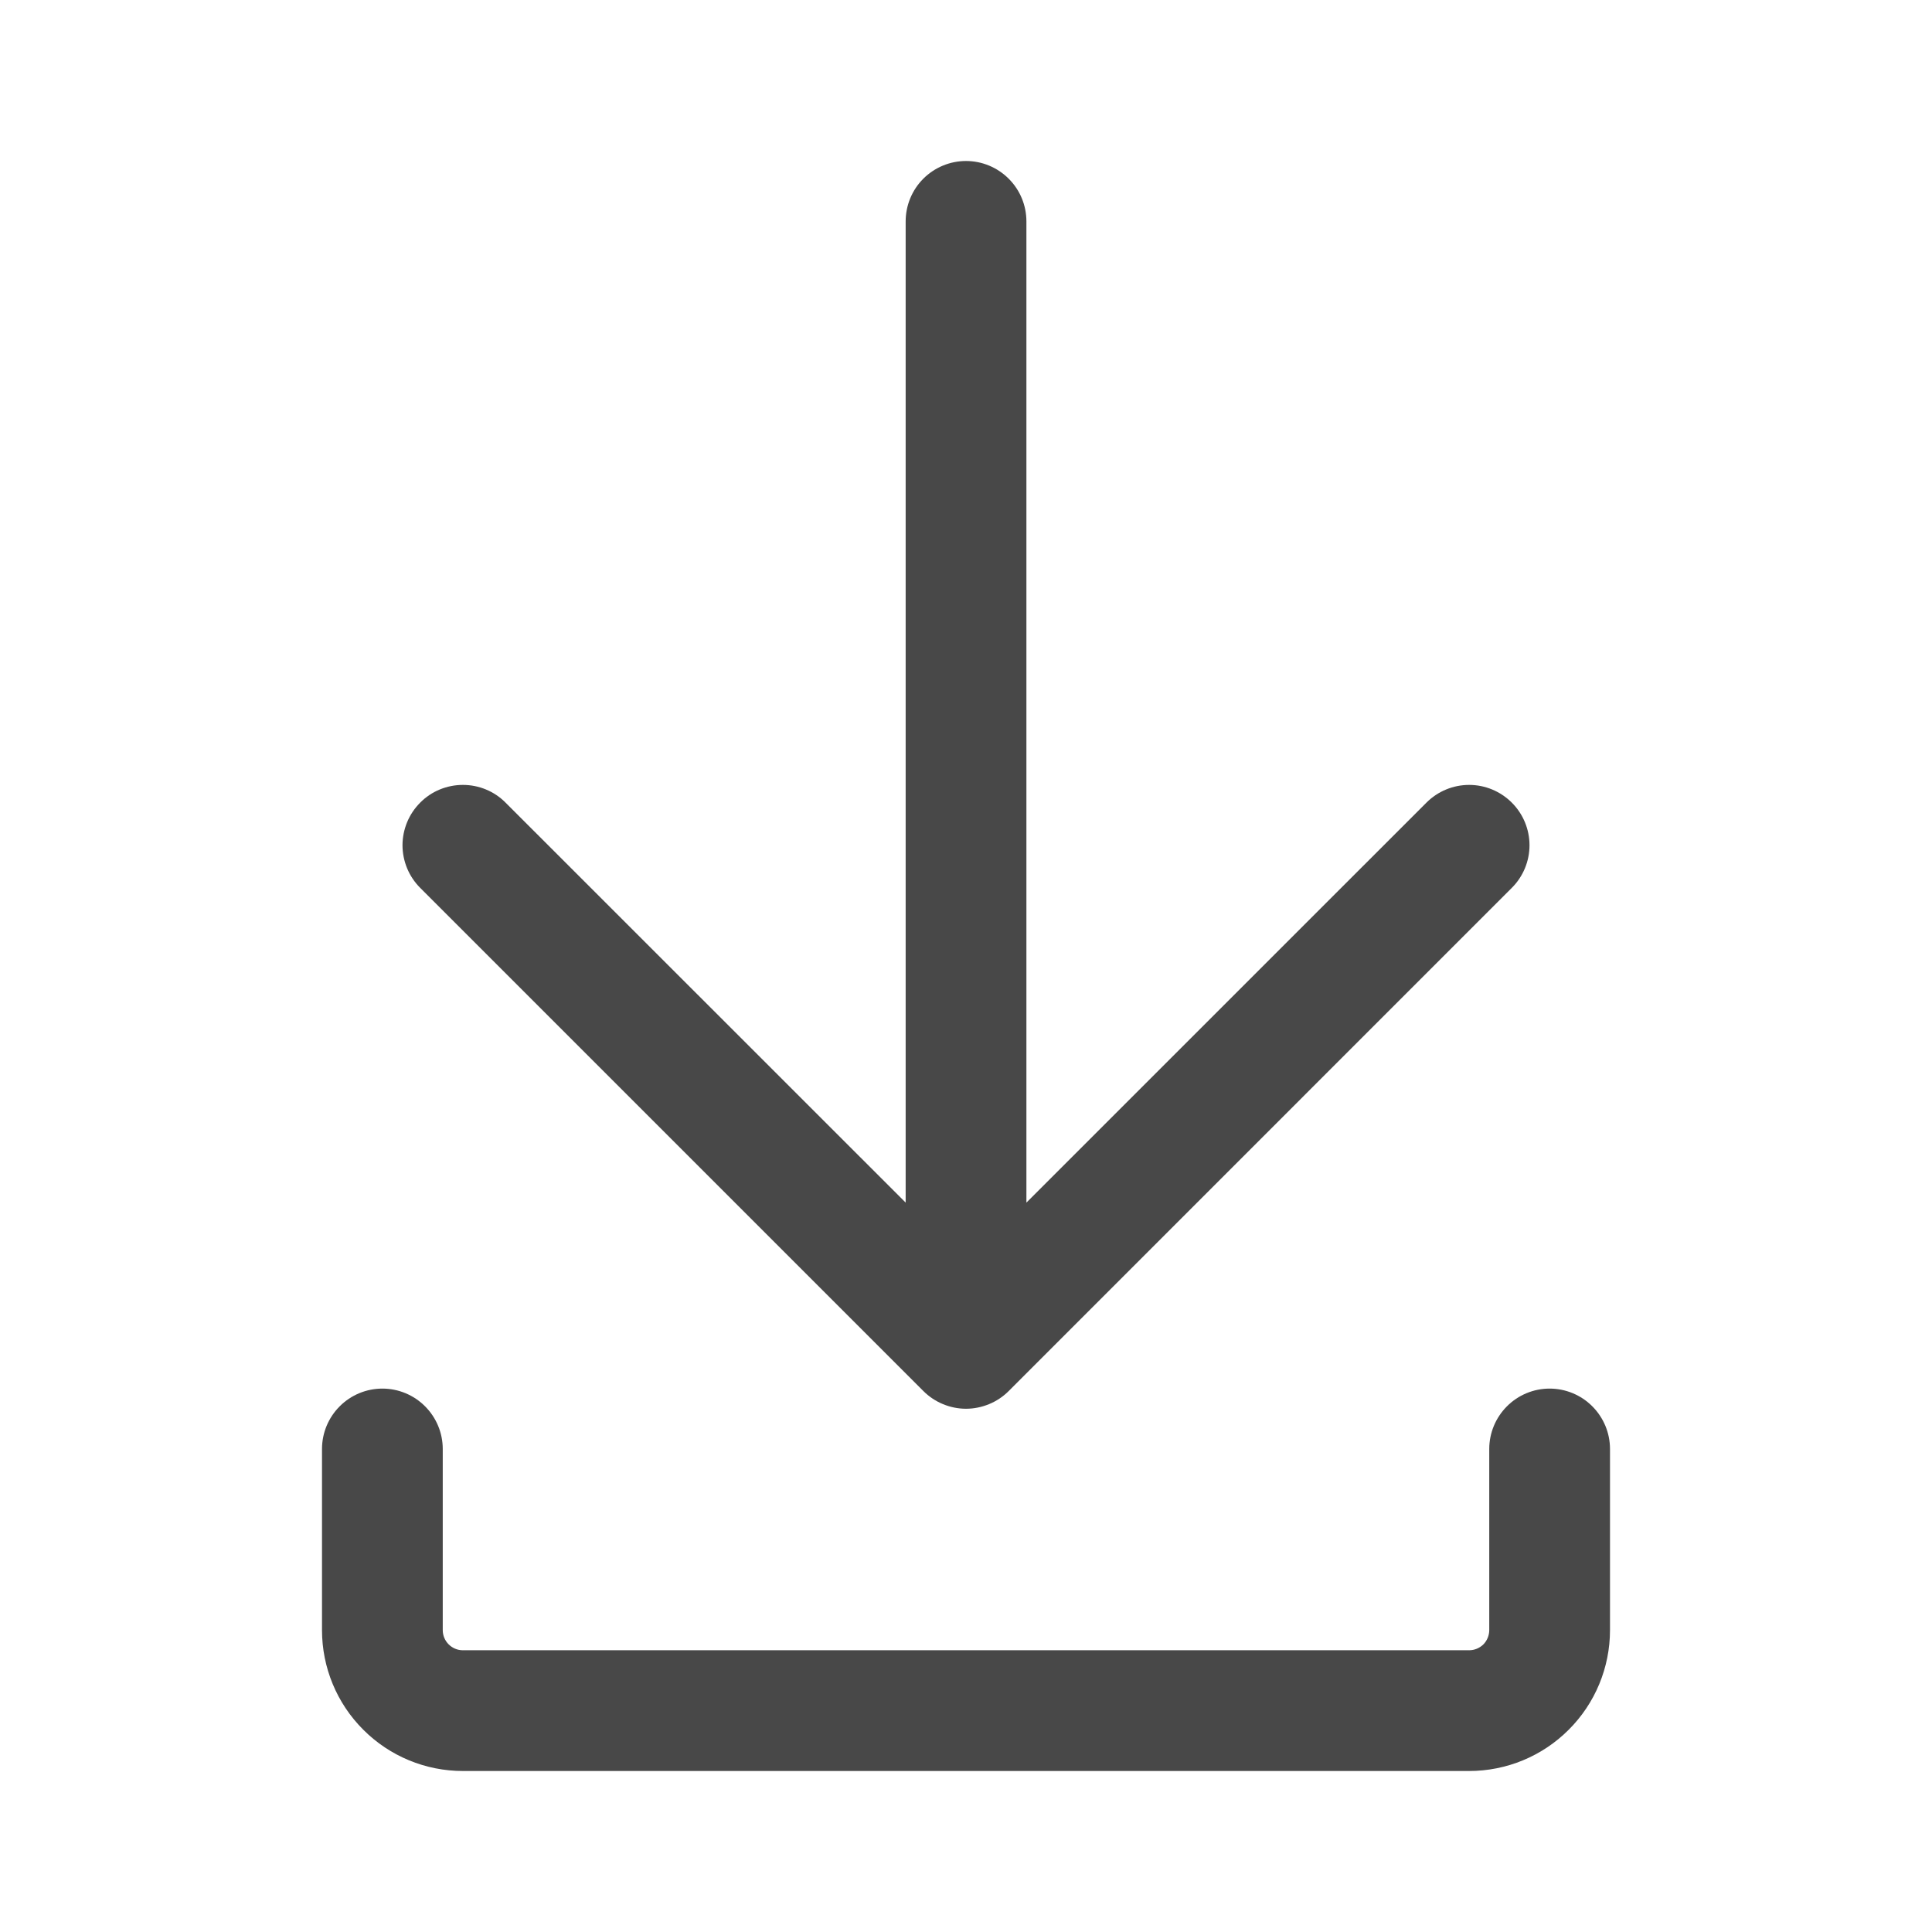
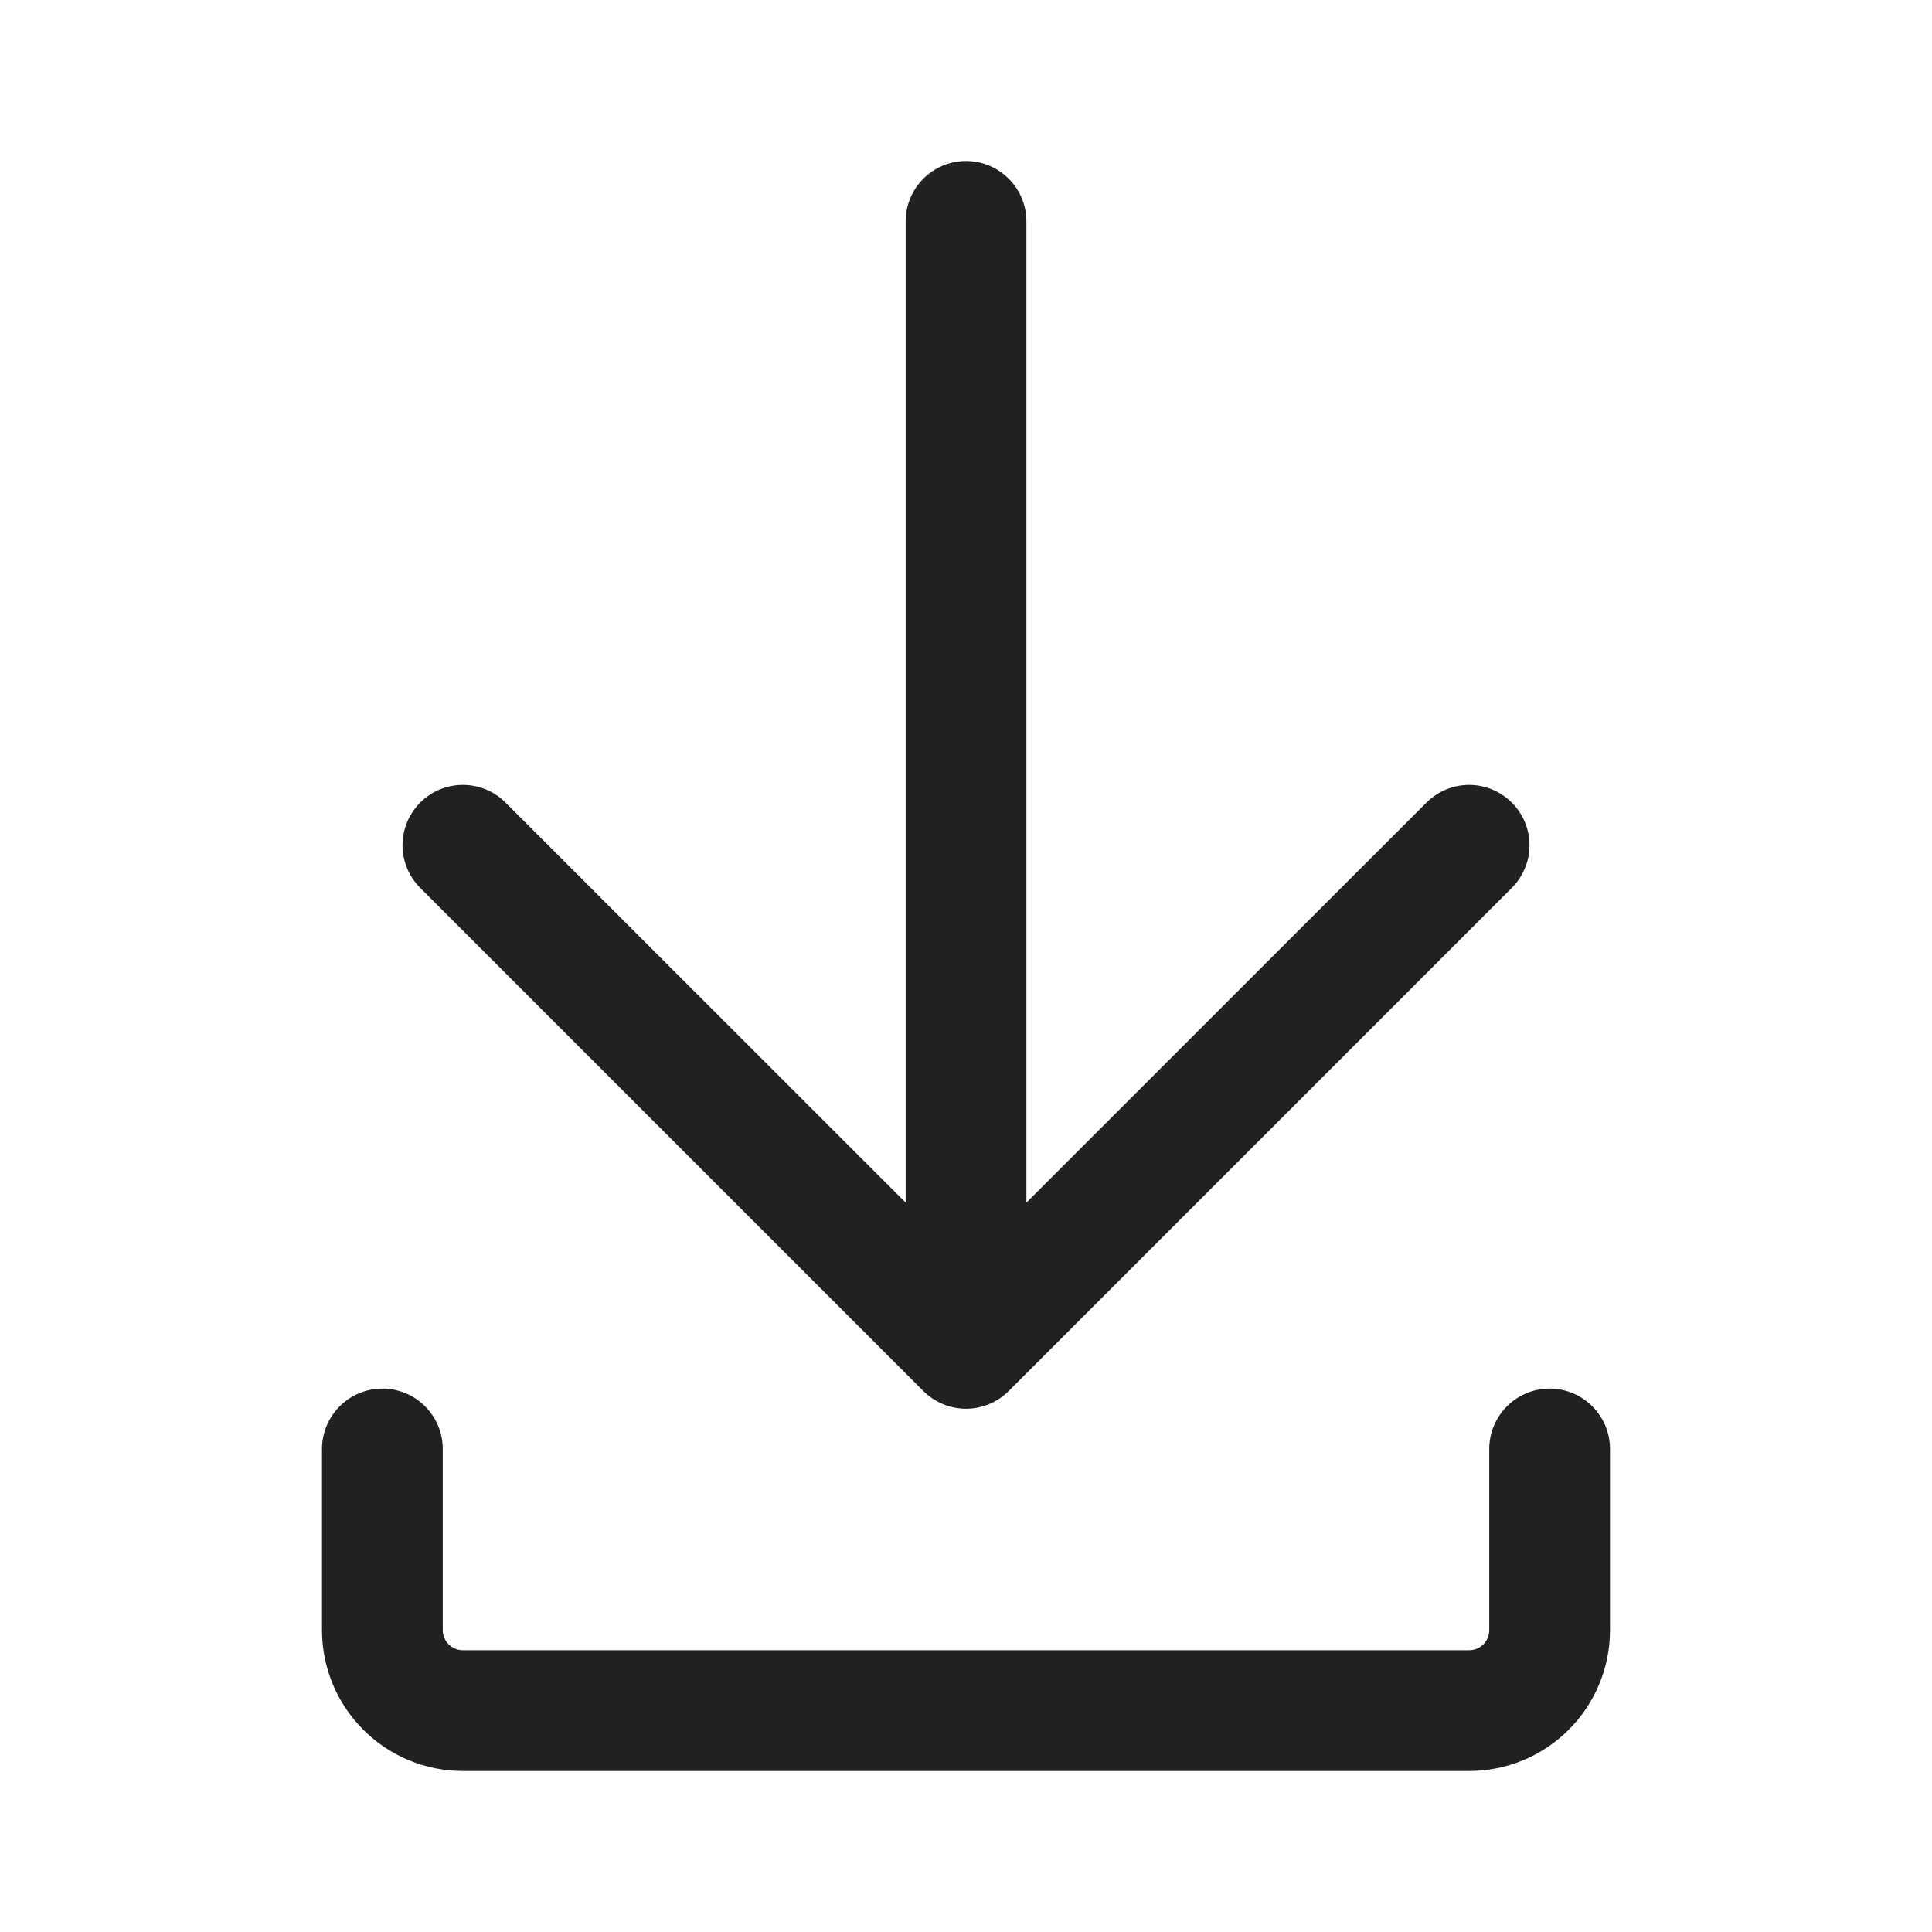
<svg xmlns="http://www.w3.org/2000/svg" width="30" height="30" viewBox="0 0 30 30" fill="none">
-   <path d="M5.938 21.562C6.186 21.562 6.425 21.661 6.6 21.837C6.776 22.013 6.875 22.251 6.875 22.5V25.312C6.875 25.485 7.015 25.625 7.188 25.625H22.812C22.895 25.625 22.975 25.592 23.034 25.534C23.092 25.475 23.125 25.395 23.125 25.312V22.5C23.125 22.251 23.224 22.013 23.4 21.837C23.575 21.661 23.814 21.562 24.062 21.562C24.311 21.562 24.55 21.661 24.725 21.837C24.901 22.013 25 22.251 25 22.5V25.312C25 25.893 24.77 26.449 24.359 26.859C23.949 27.27 23.393 27.5 22.812 27.5H7.188C6.607 27.5 6.051 27.27 5.641 26.859C5.23 26.449 5 25.893 5 25.312V22.5C5 22.251 5.099 22.013 5.275 21.837C5.45 21.661 5.689 21.562 5.938 21.562Z" fill="#484848" />
-   <path d="M6.525 12.463C6.612 12.375 6.715 12.306 6.829 12.259C6.943 12.212 7.065 12.188 7.188 12.188C7.311 12.188 7.433 12.212 7.546 12.259C7.66 12.306 7.763 12.375 7.85 12.463L14.063 18.674V3.438C14.063 3.189 14.162 2.95 14.337 2.775C14.513 2.599 14.752 2.5 15 2.5C15.249 2.5 15.487 2.599 15.663 2.775C15.839 2.95 15.938 3.189 15.938 3.438V18.674L22.15 12.463C22.326 12.287 22.564 12.188 22.813 12.188C23.061 12.188 23.299 12.287 23.475 12.463C23.651 12.638 23.75 12.877 23.75 13.125C23.75 13.373 23.651 13.612 23.475 13.787L15.663 21.6C15.576 21.687 15.473 21.756 15.359 21.803C15.245 21.85 15.123 21.875 15 21.875C14.877 21.875 14.755 21.85 14.642 21.803C14.528 21.756 14.425 21.687 14.338 21.6L6.525 13.787C6.438 13.7 6.369 13.597 6.322 13.484C6.275 13.37 6.25 13.248 6.25 13.125C6.25 13.002 6.275 12.88 6.322 12.766C6.369 12.653 6.438 12.55 6.525 12.463Z" fill="#484848" />
+   <path d="M5.938 21.562C6.186 21.562 6.425 21.661 6.6 21.837C6.776 22.013 6.875 22.251 6.875 22.5V25.312C6.875 25.485 7.015 25.625 7.188 25.625H22.812C22.895 25.625 22.975 25.592 23.034 25.534C23.092 25.475 23.125 25.395 23.125 25.312V22.5C23.125 22.251 23.224 22.013 23.4 21.837C23.575 21.661 23.814 21.562 24.062 21.562C24.311 21.562 24.55 21.661 24.725 21.837C24.901 22.013 25 22.251 25 22.5V25.312C25 25.893 24.77 26.449 24.359 26.859C23.949 27.27 23.393 27.5 22.812 27.5H7.188C6.607 27.5 6.051 27.27 5.641 26.859C5.23 26.449 5 25.893 5 25.312V22.5C5 22.251 5.099 22.013 5.275 21.837C5.45 21.661 5.689 21.562 5.938 21.562Z" fill="#212121ff" />
+   <path d="M6.525 12.463C6.612 12.375 6.715 12.306 6.829 12.259C6.943 12.212 7.065 12.188 7.188 12.188C7.311 12.188 7.433 12.212 7.546 12.259C7.66 12.306 7.763 12.375 7.85 12.463L14.063 18.674V3.438C14.063 3.189 14.162 2.95 14.337 2.775C14.513 2.599 14.752 2.5 15 2.5C15.249 2.5 15.487 2.599 15.663 2.775C15.839 2.95 15.938 3.189 15.938 3.438V18.674L22.15 12.463C22.326 12.287 22.564 12.188 22.813 12.188C23.061 12.188 23.299 12.287 23.475 12.463C23.651 12.638 23.75 12.877 23.75 13.125C23.75 13.373 23.651 13.612 23.475 13.787L15.663 21.6C15.576 21.687 15.473 21.756 15.359 21.803C15.245 21.85 15.123 21.875 15 21.875C14.877 21.875 14.755 21.85 14.642 21.803C14.528 21.756 14.425 21.687 14.338 21.6L6.525 13.787C6.438 13.7 6.369 13.597 6.322 13.484C6.275 13.37 6.25 13.248 6.25 13.125C6.25 13.002 6.275 12.88 6.322 12.766C6.369 12.653 6.438 12.55 6.525 12.463Z" fill="#212121ff" />
</svg>
